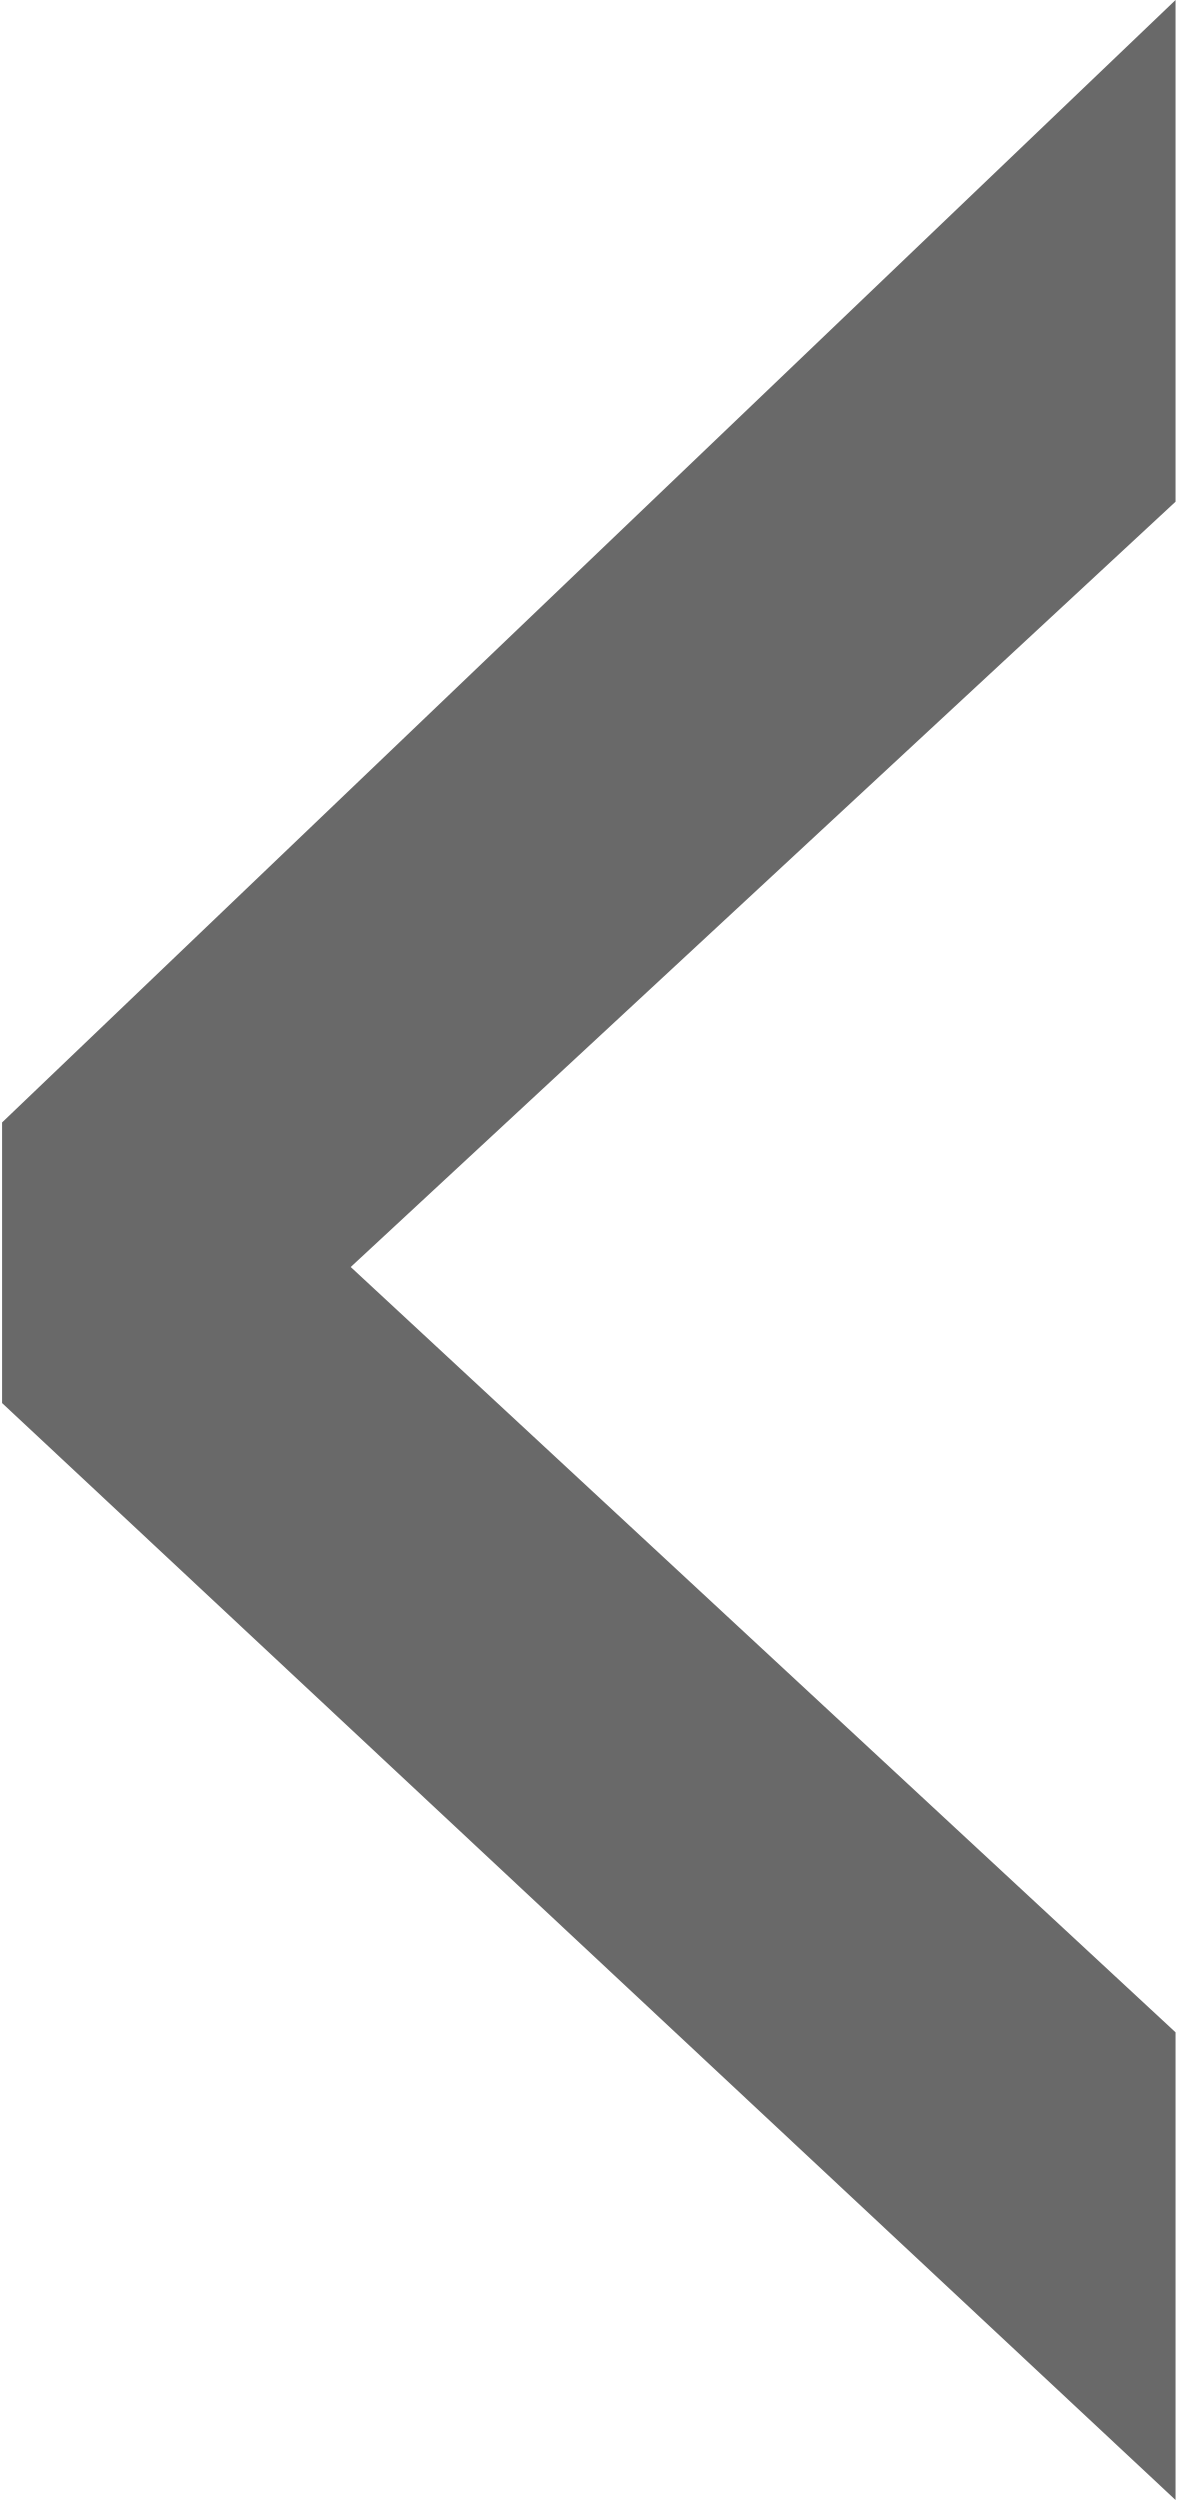
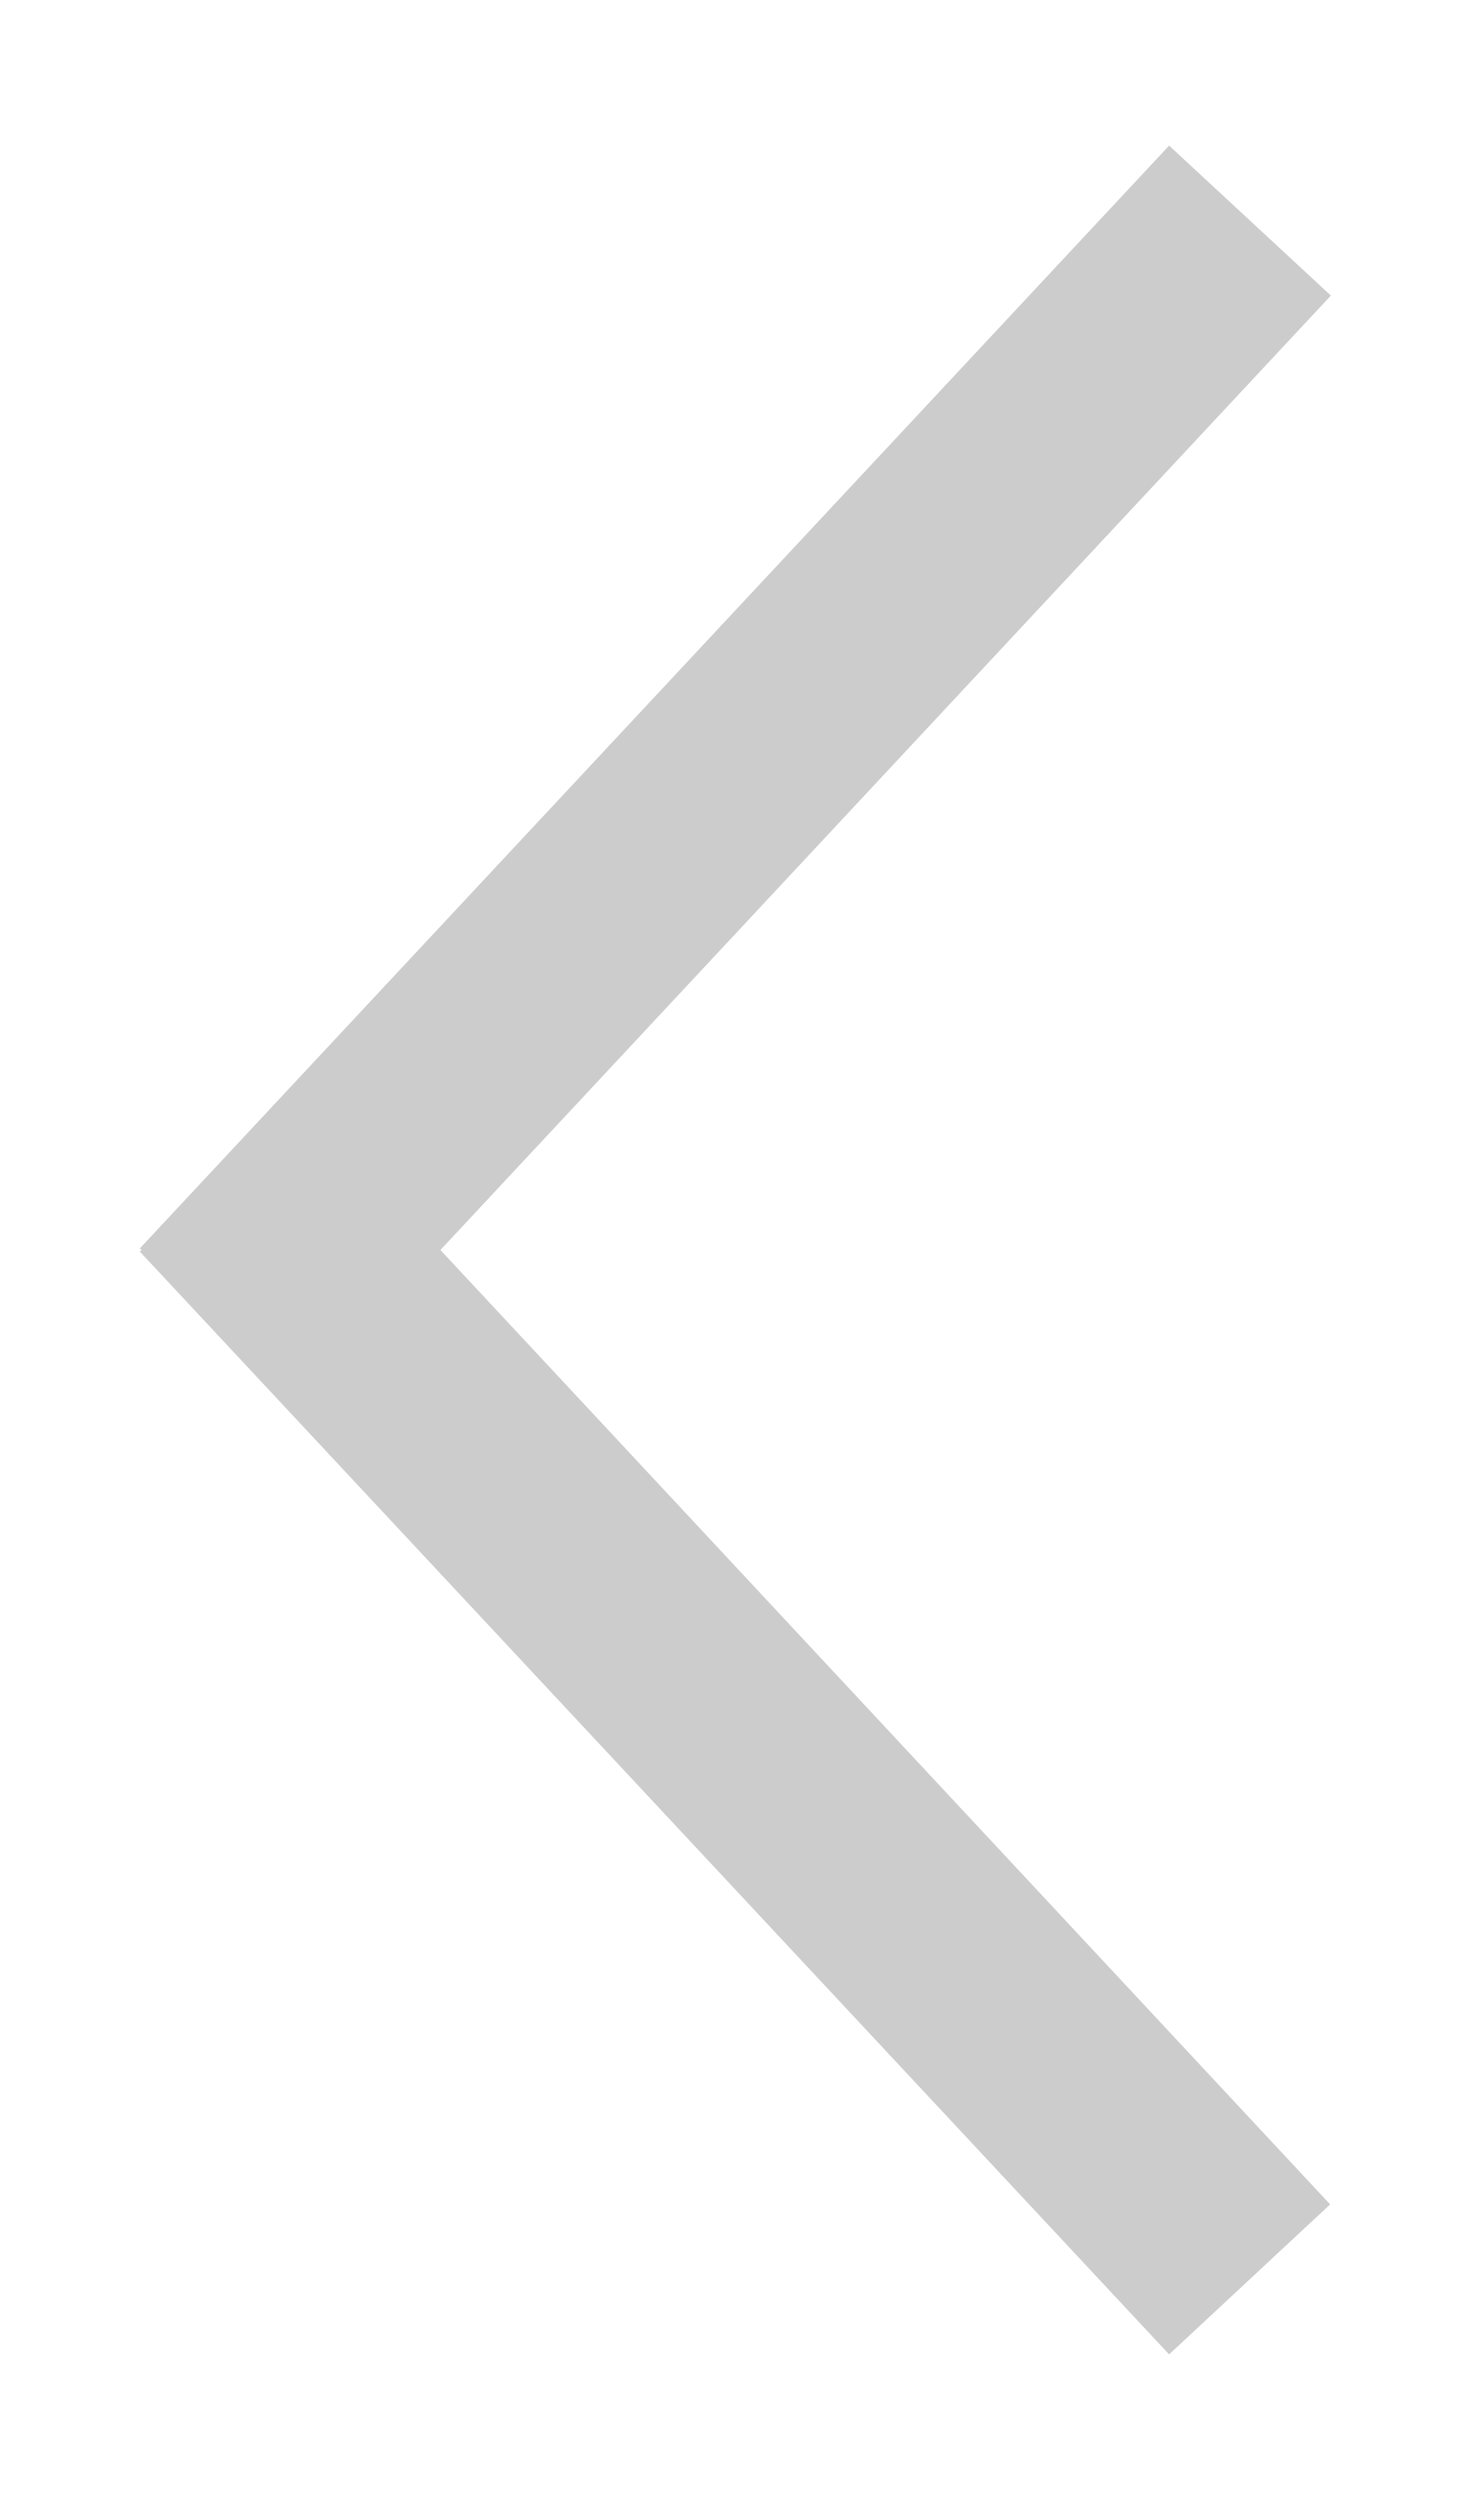
- <svg xmlns="http://www.w3.org/2000/svg" xml:space="preserve" width="1.383mm" height="2.936mm" version="1.1" style="shape-rendering:geometricPrecision; text-rendering:geometricPrecision; image-rendering:optimizeQuality; fill-rule:evenodd; clip-rule:evenodd" viewBox="0 0 138 294">
+ <svg xmlns="http://www.w3.org/2000/svg" xmlns:xlink="http://www.w3.org/1999/xlink" width="20" height="34" viewBox="0 0 20 34">
  <defs>
-     <style type="text/css">
-    
-     .fil0 {fill:dimgray}
-    
-   </style>
+     <path id="a" d="M273.9 1091.02l.03-.02-.03-.02 14-15 2.2 2.04-12.11 12.98 12.1 12.98-2.19 2.04z" />
  </defs>
-   <g id="Слой_x0020_1">
-     <polygon class="fil0" points="138,0 138,59 41,149 138,239 138,294 0,165 0,132 " />
+   <g transform="translate(-272 -1074)">
+     <use fill="#ccc" xlink:href="#a" />
  </g>
</svg>
